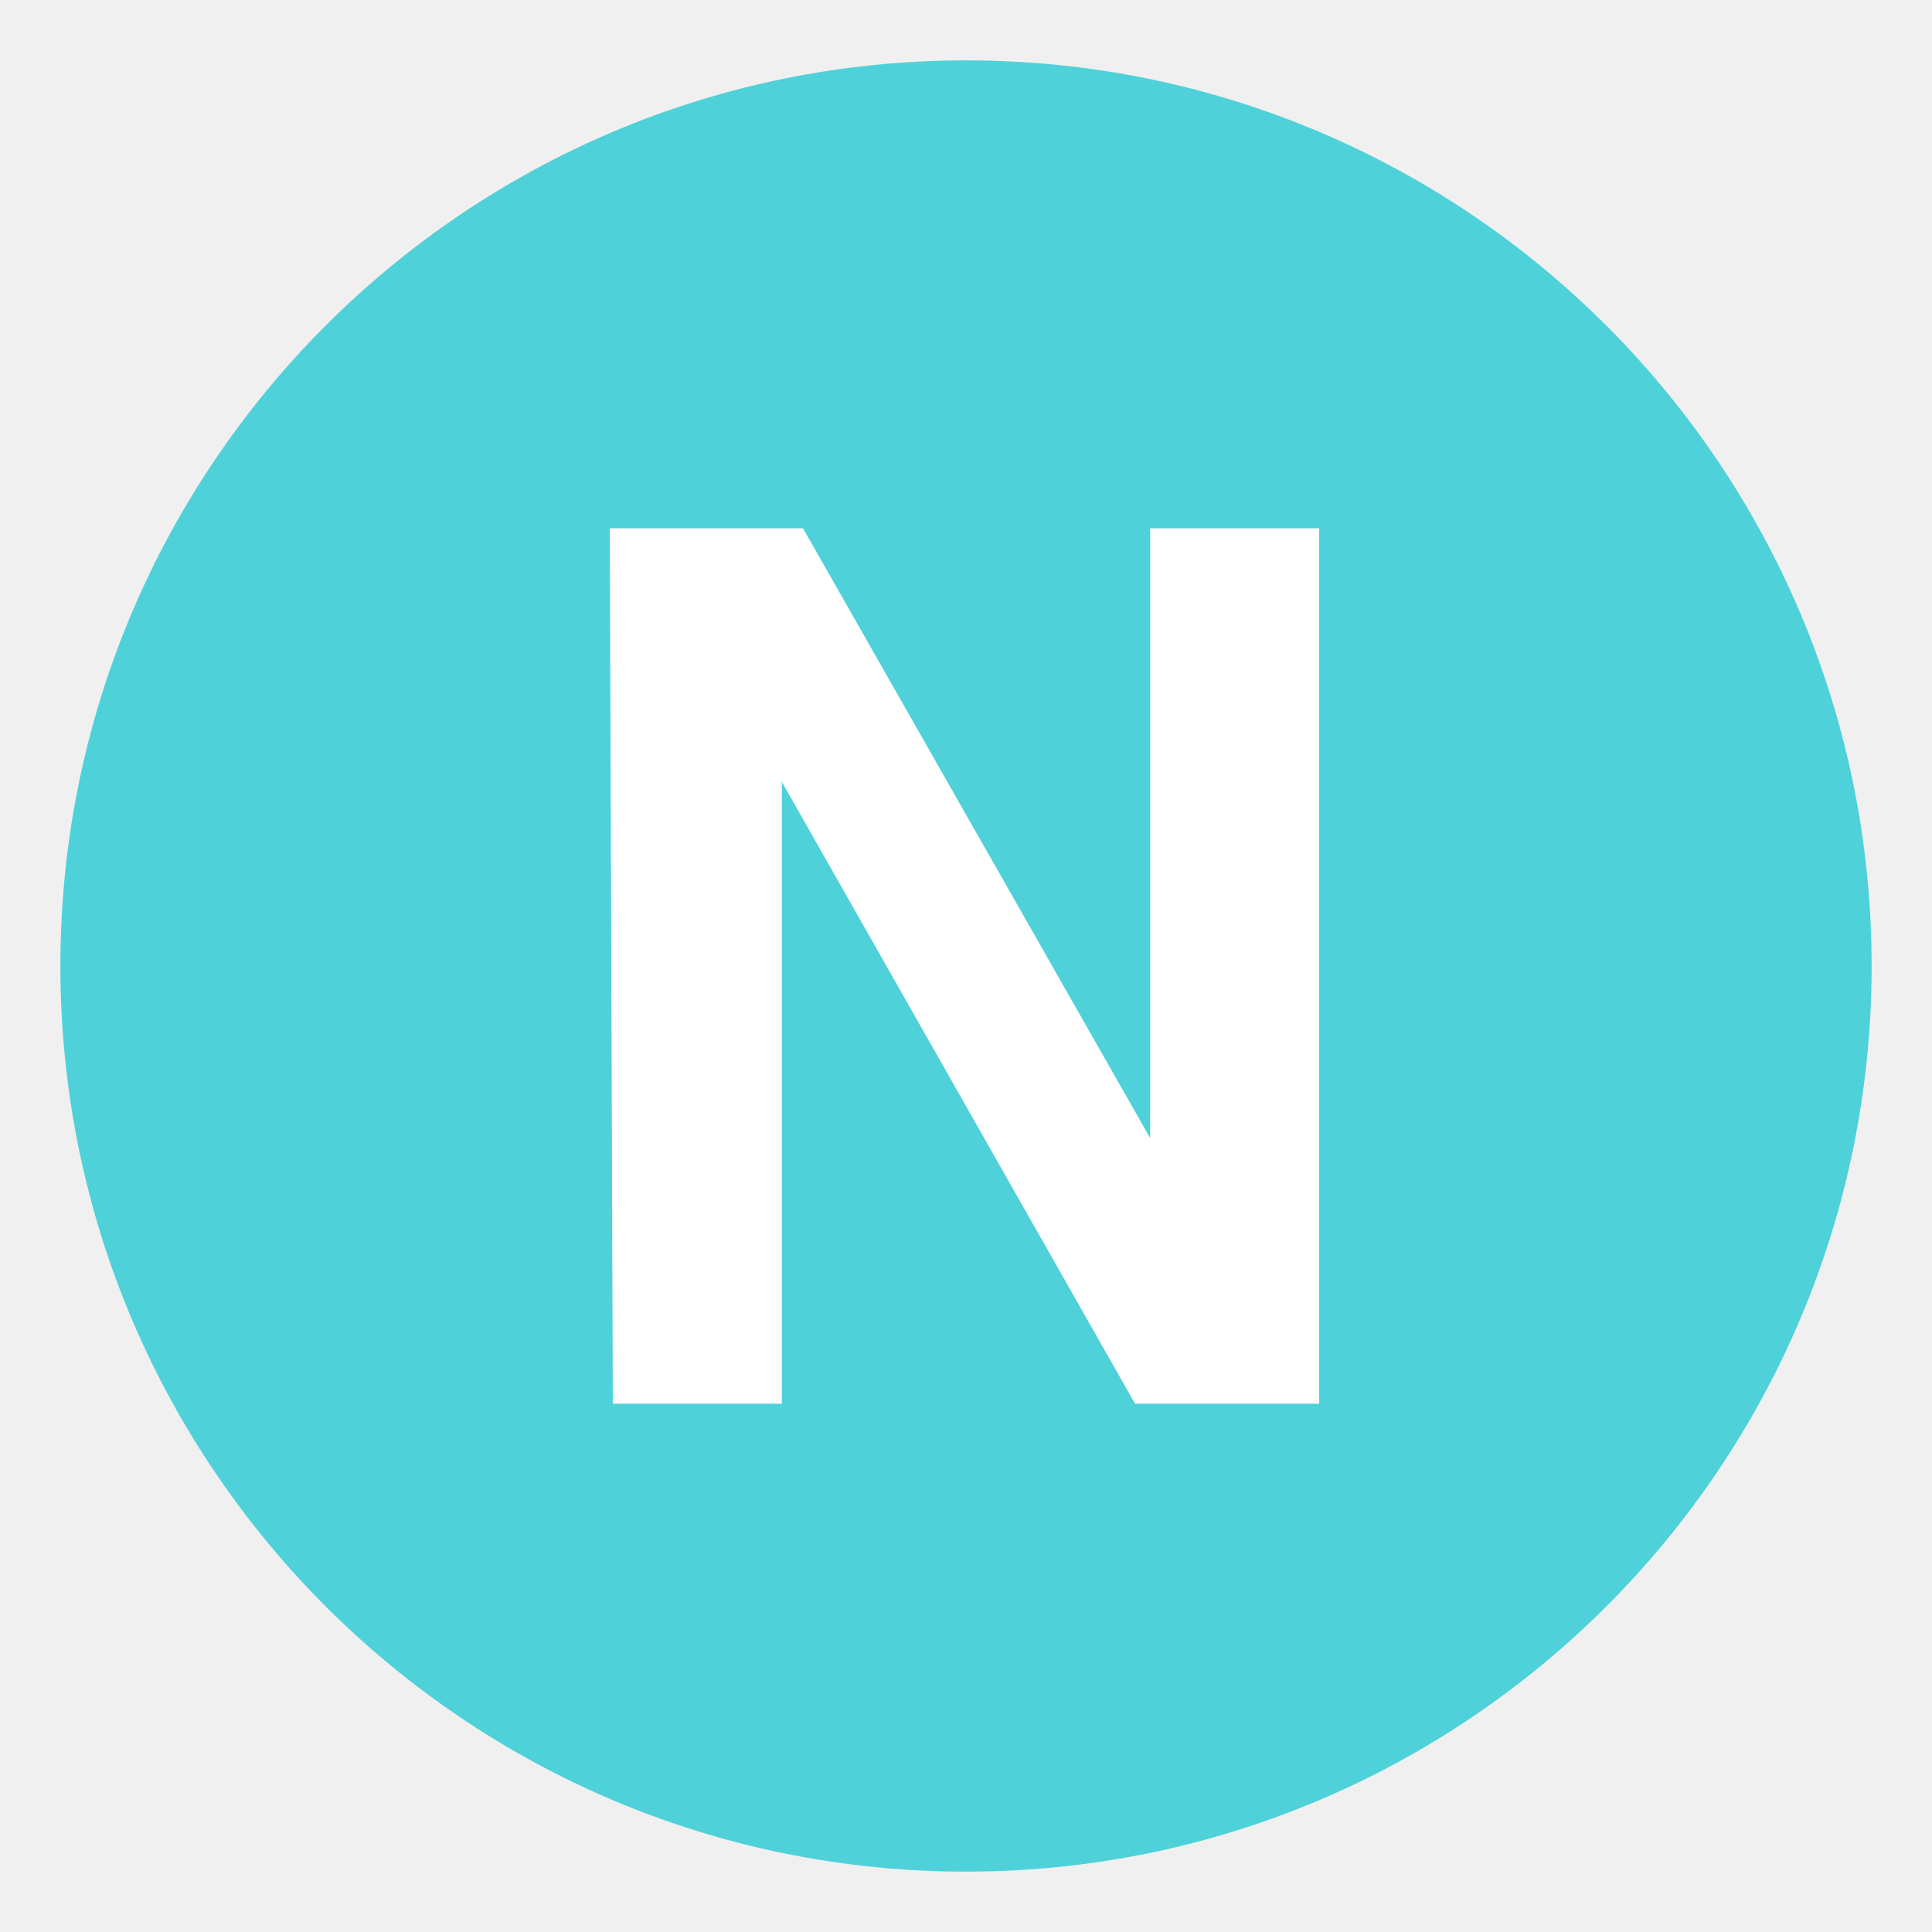
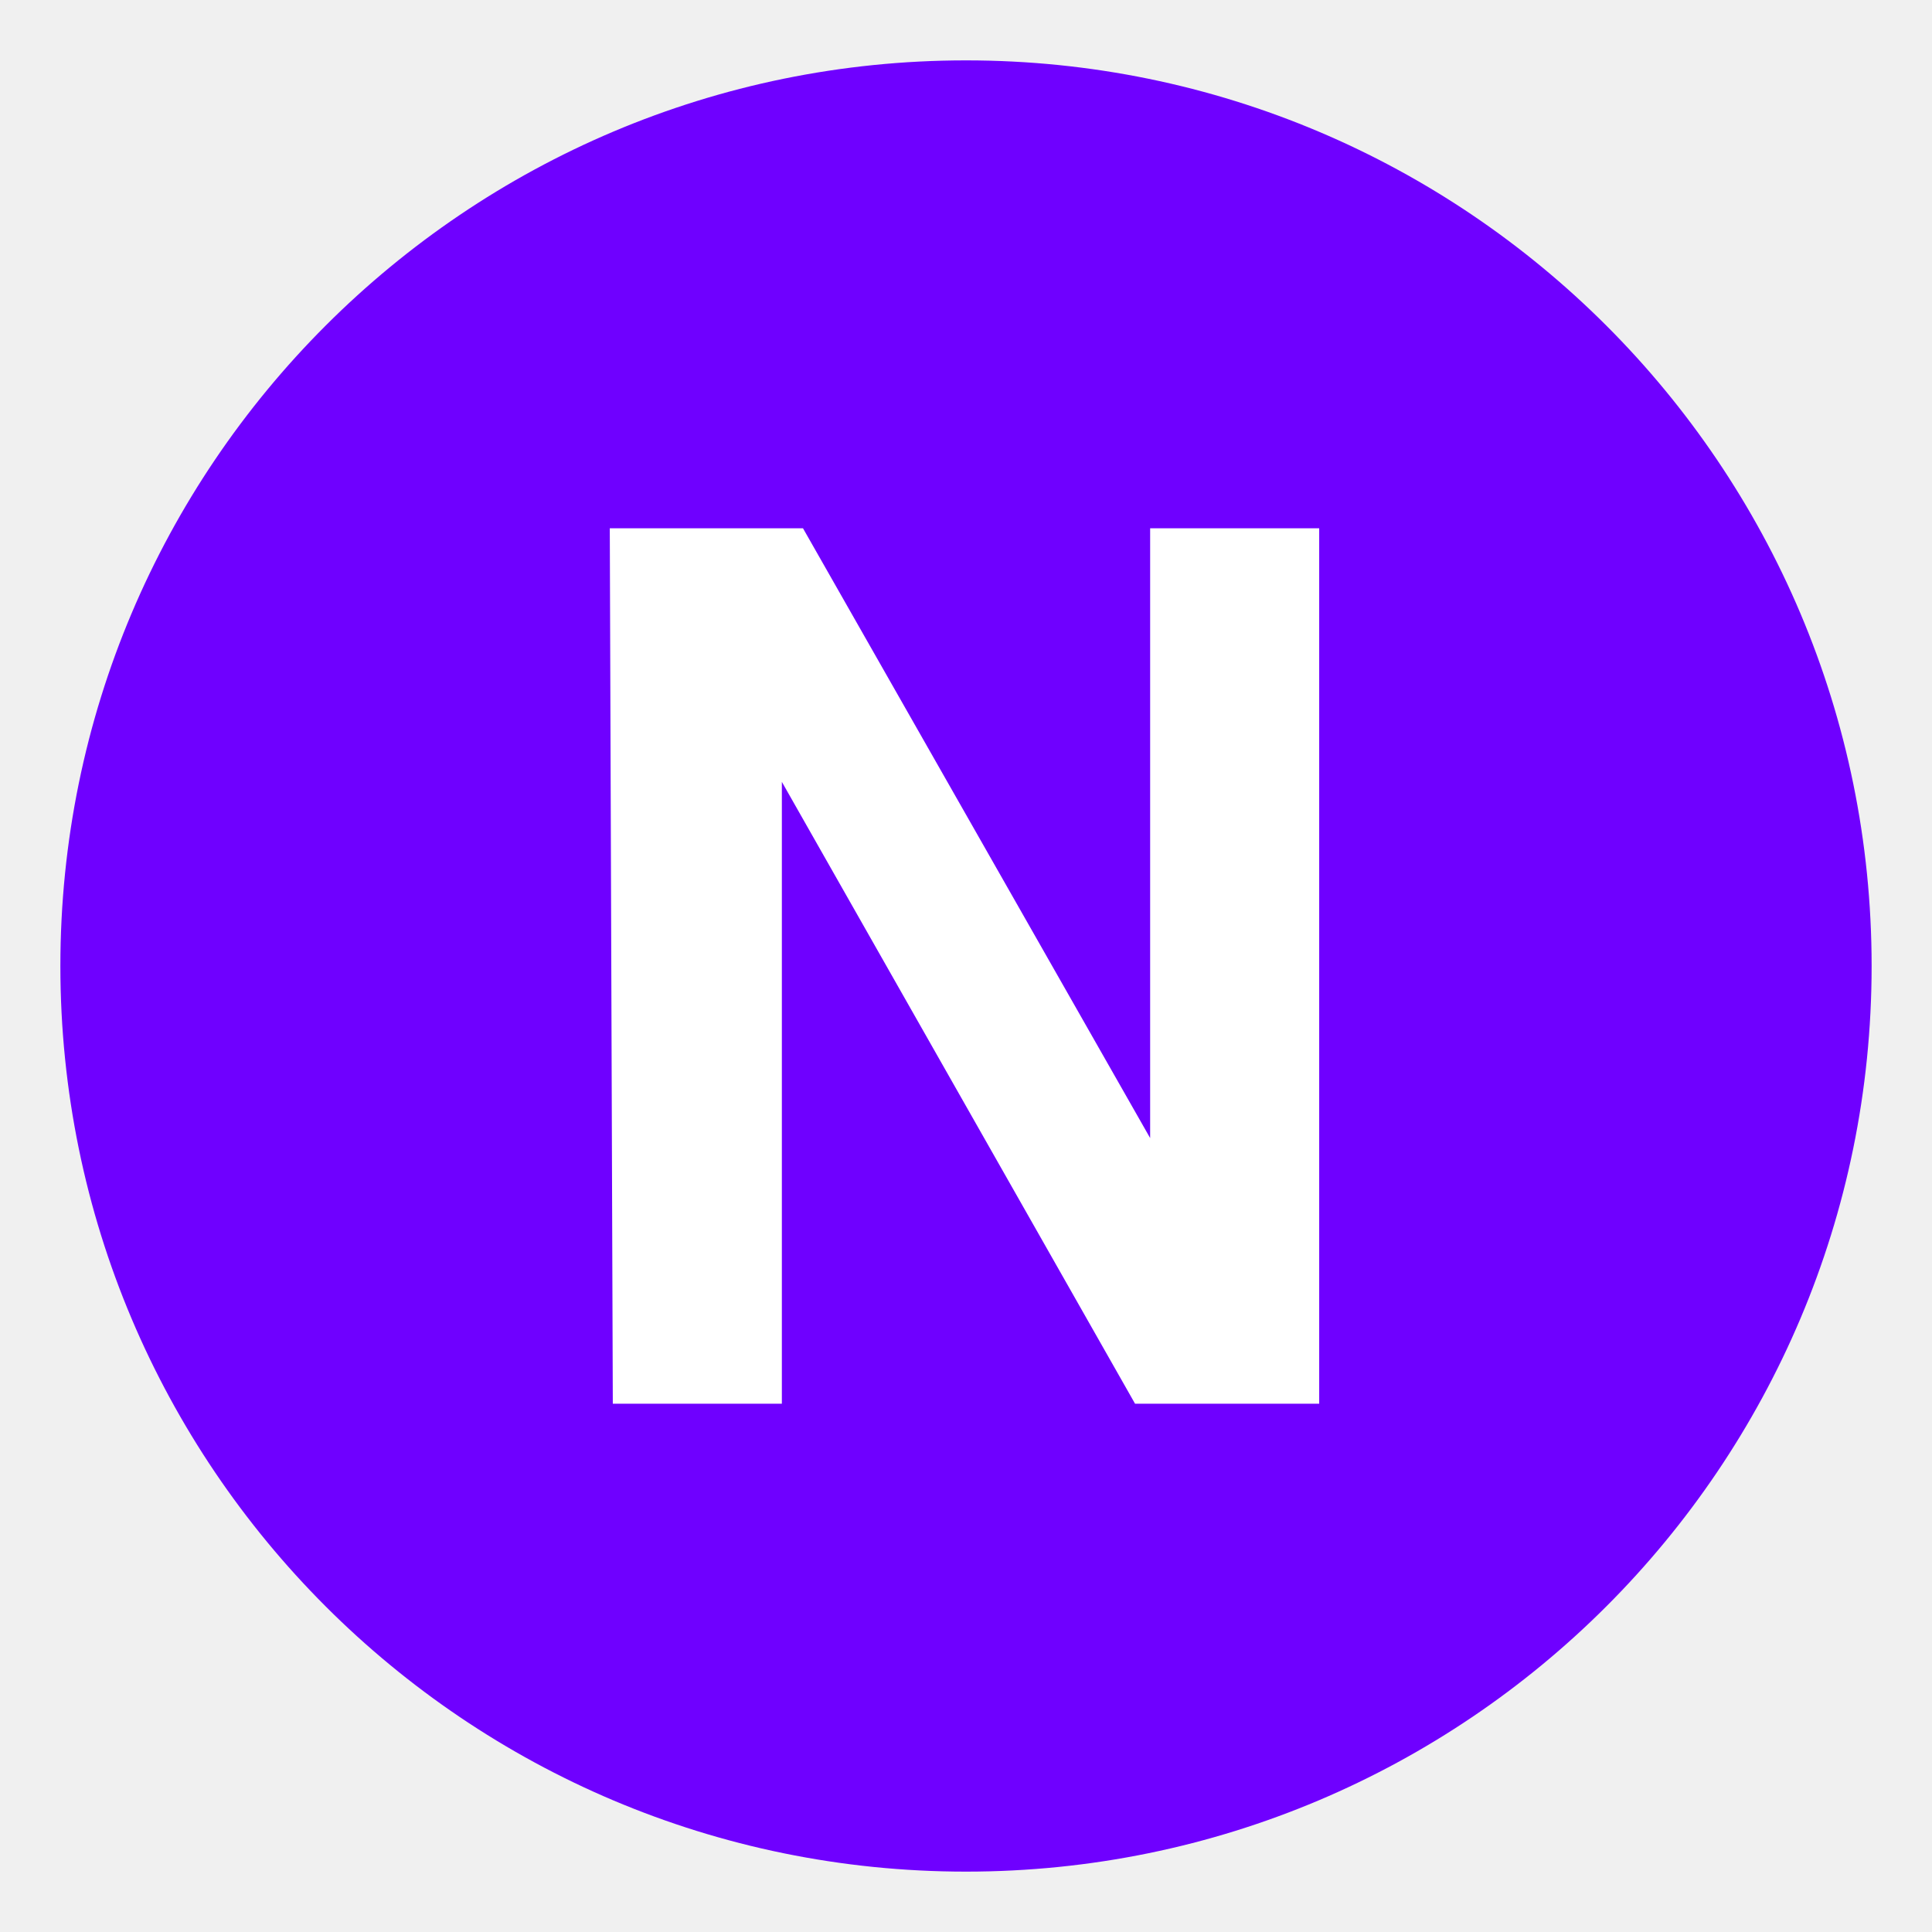
<svg xmlns="http://www.w3.org/2000/svg" width="800px" height="800px" viewBox="0 0 64 64" aria-hidden="true" role="img" class="iconify iconify--emojione" preserveAspectRatio="xMidYMid meet">
-   <circle cx="32" cy="32" r="30" fill="#4fd1d9" />
+   <circle cx="32" cy="32" r="30" fill="#6f00ff" />
  <path d="M20.2 17.5h6.4l11.5 20.2V17.5h5.6v29h-6.1L25.9 25.9v20.6h-5.6l-.1-29" fill="#ffffff" />
</svg>
